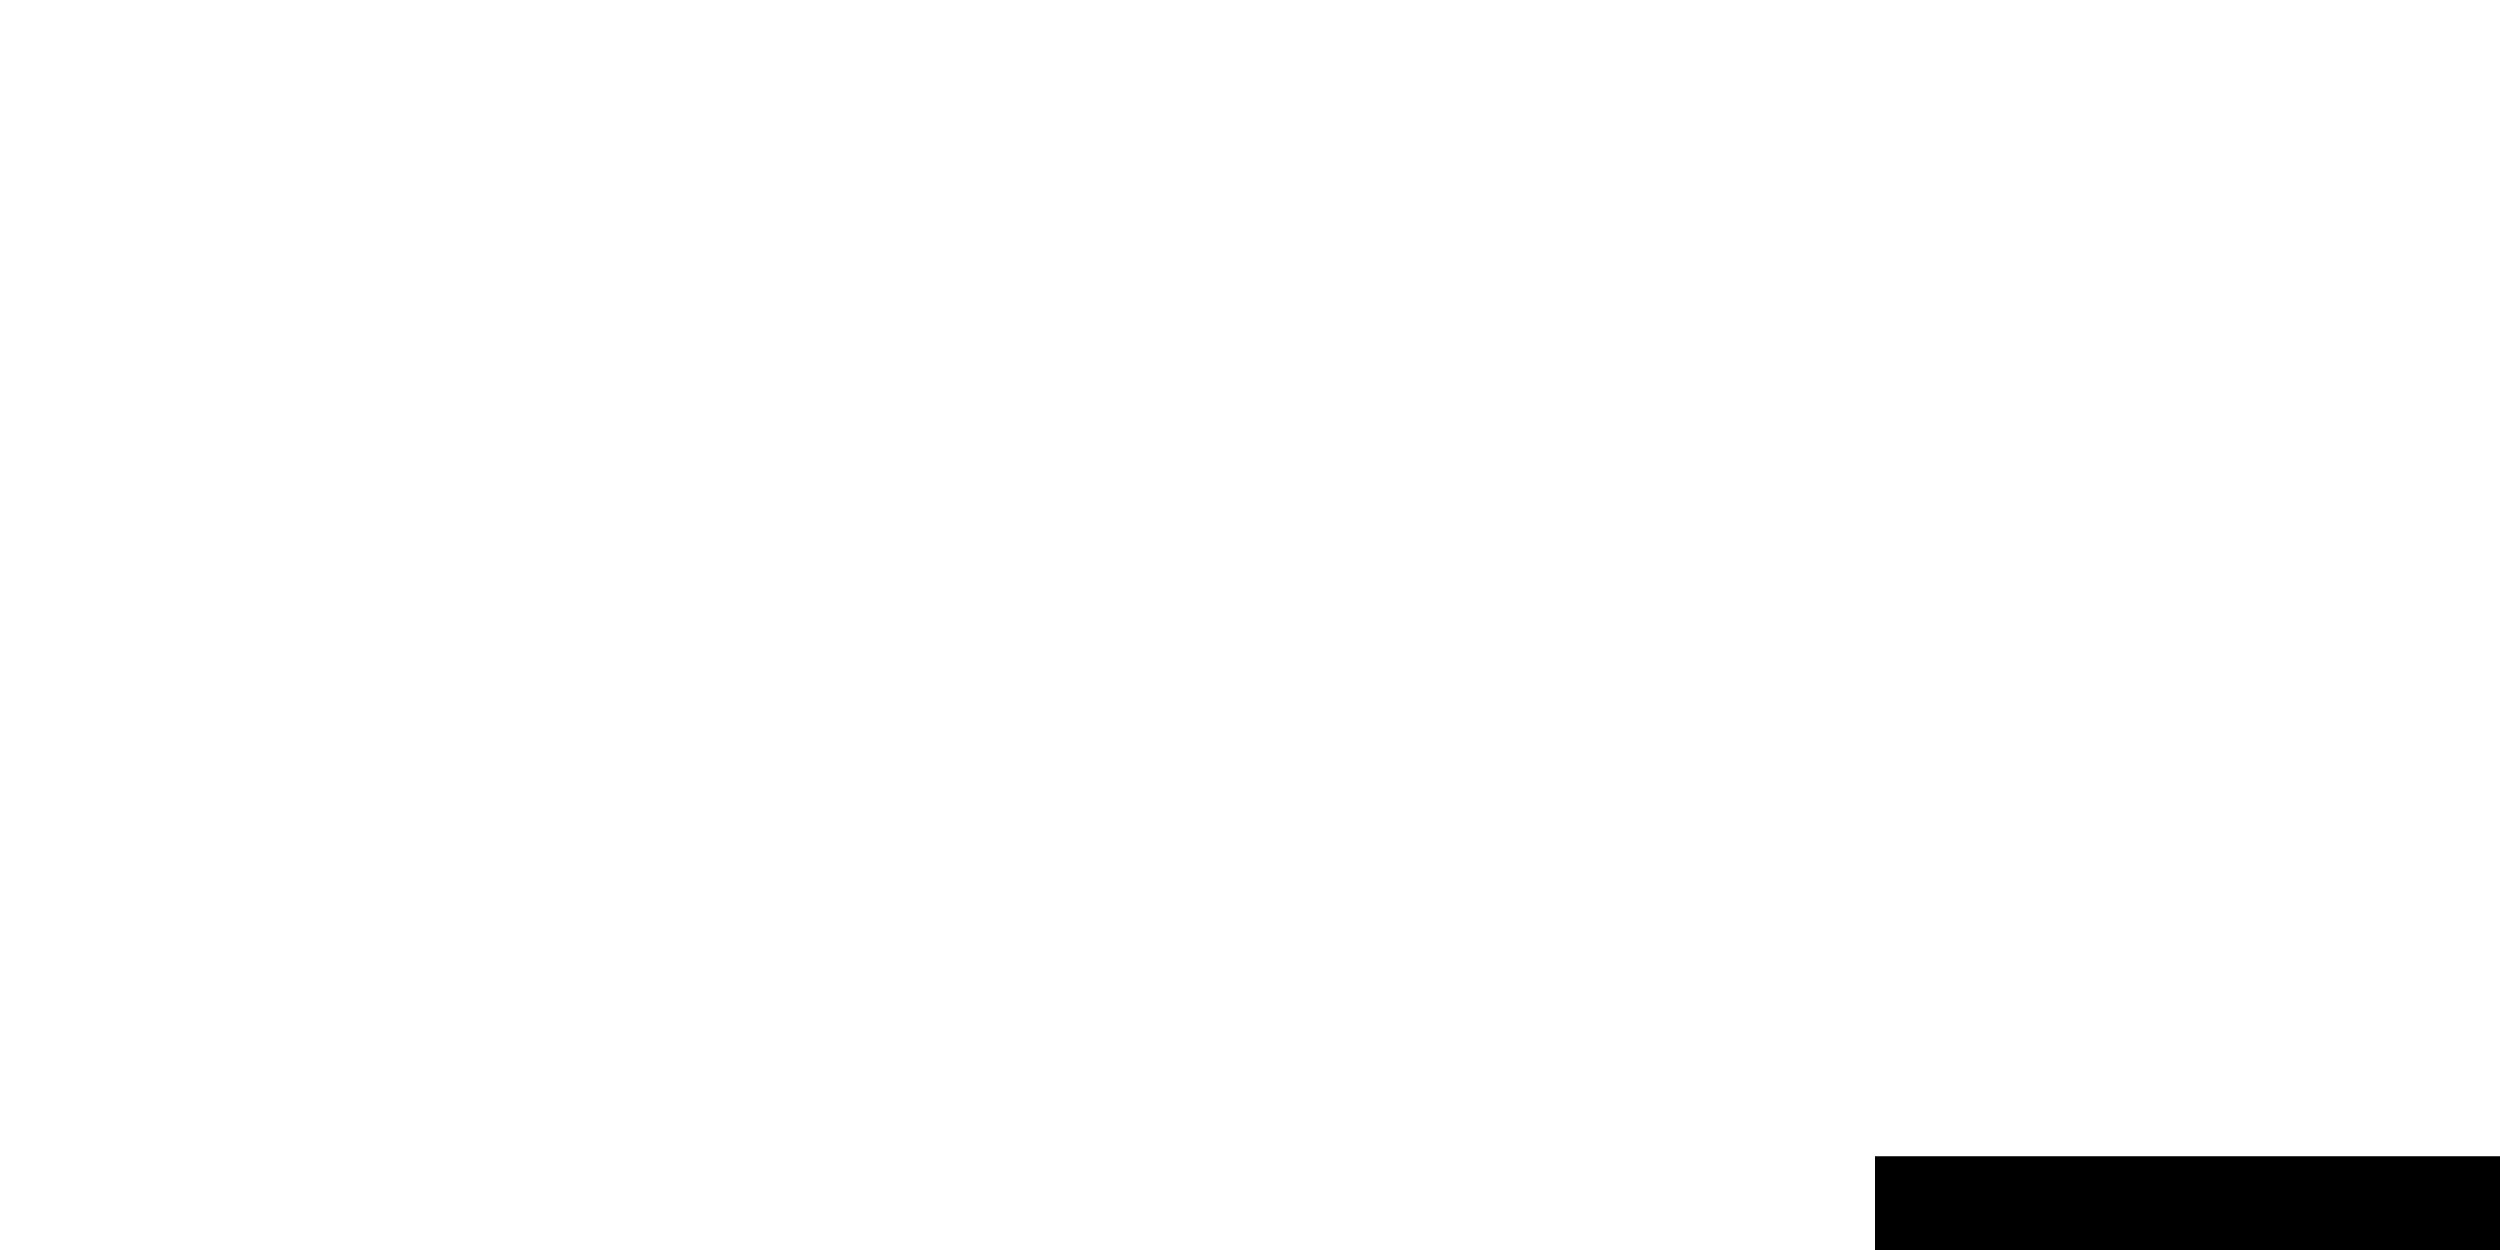
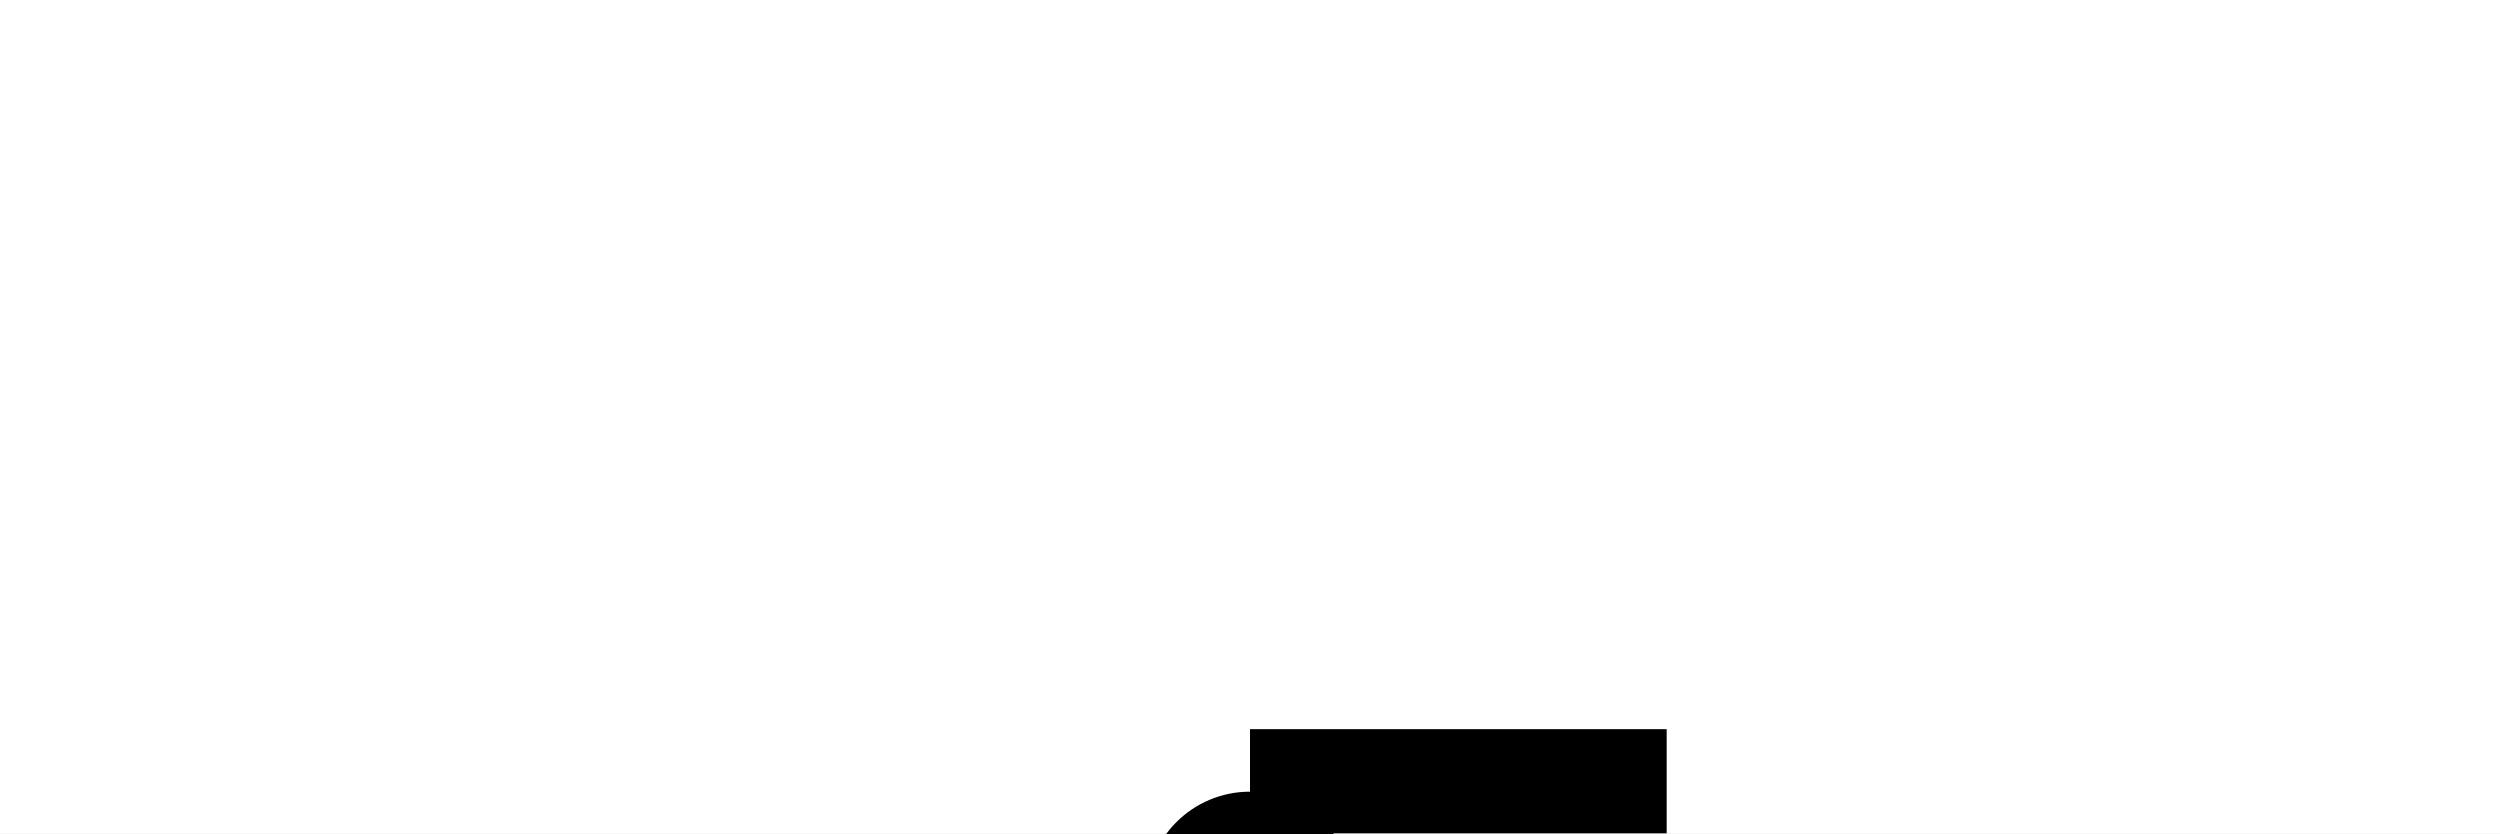
- <svg xmlns="http://www.w3.org/2000/svg" viewBox="0 0 400 200" class="responsive-svg">
+ <svg xmlns="http://www.w3.org/2000/svg" viewBox="0 0 600 200" class="responsive-svg">
  <rect width="100%" height="100%" fill="white" />
-   <rect x="300" y="185" width="100" height="25" fill="black" />
-   <circle cx="300" cy="225" r="25" fill="black" />
+   <rect x="300" y="175" width="100" height="25" fill="black" />
+   <circle cx="300" cy="215" r="25" fill="black" />
</svg>
